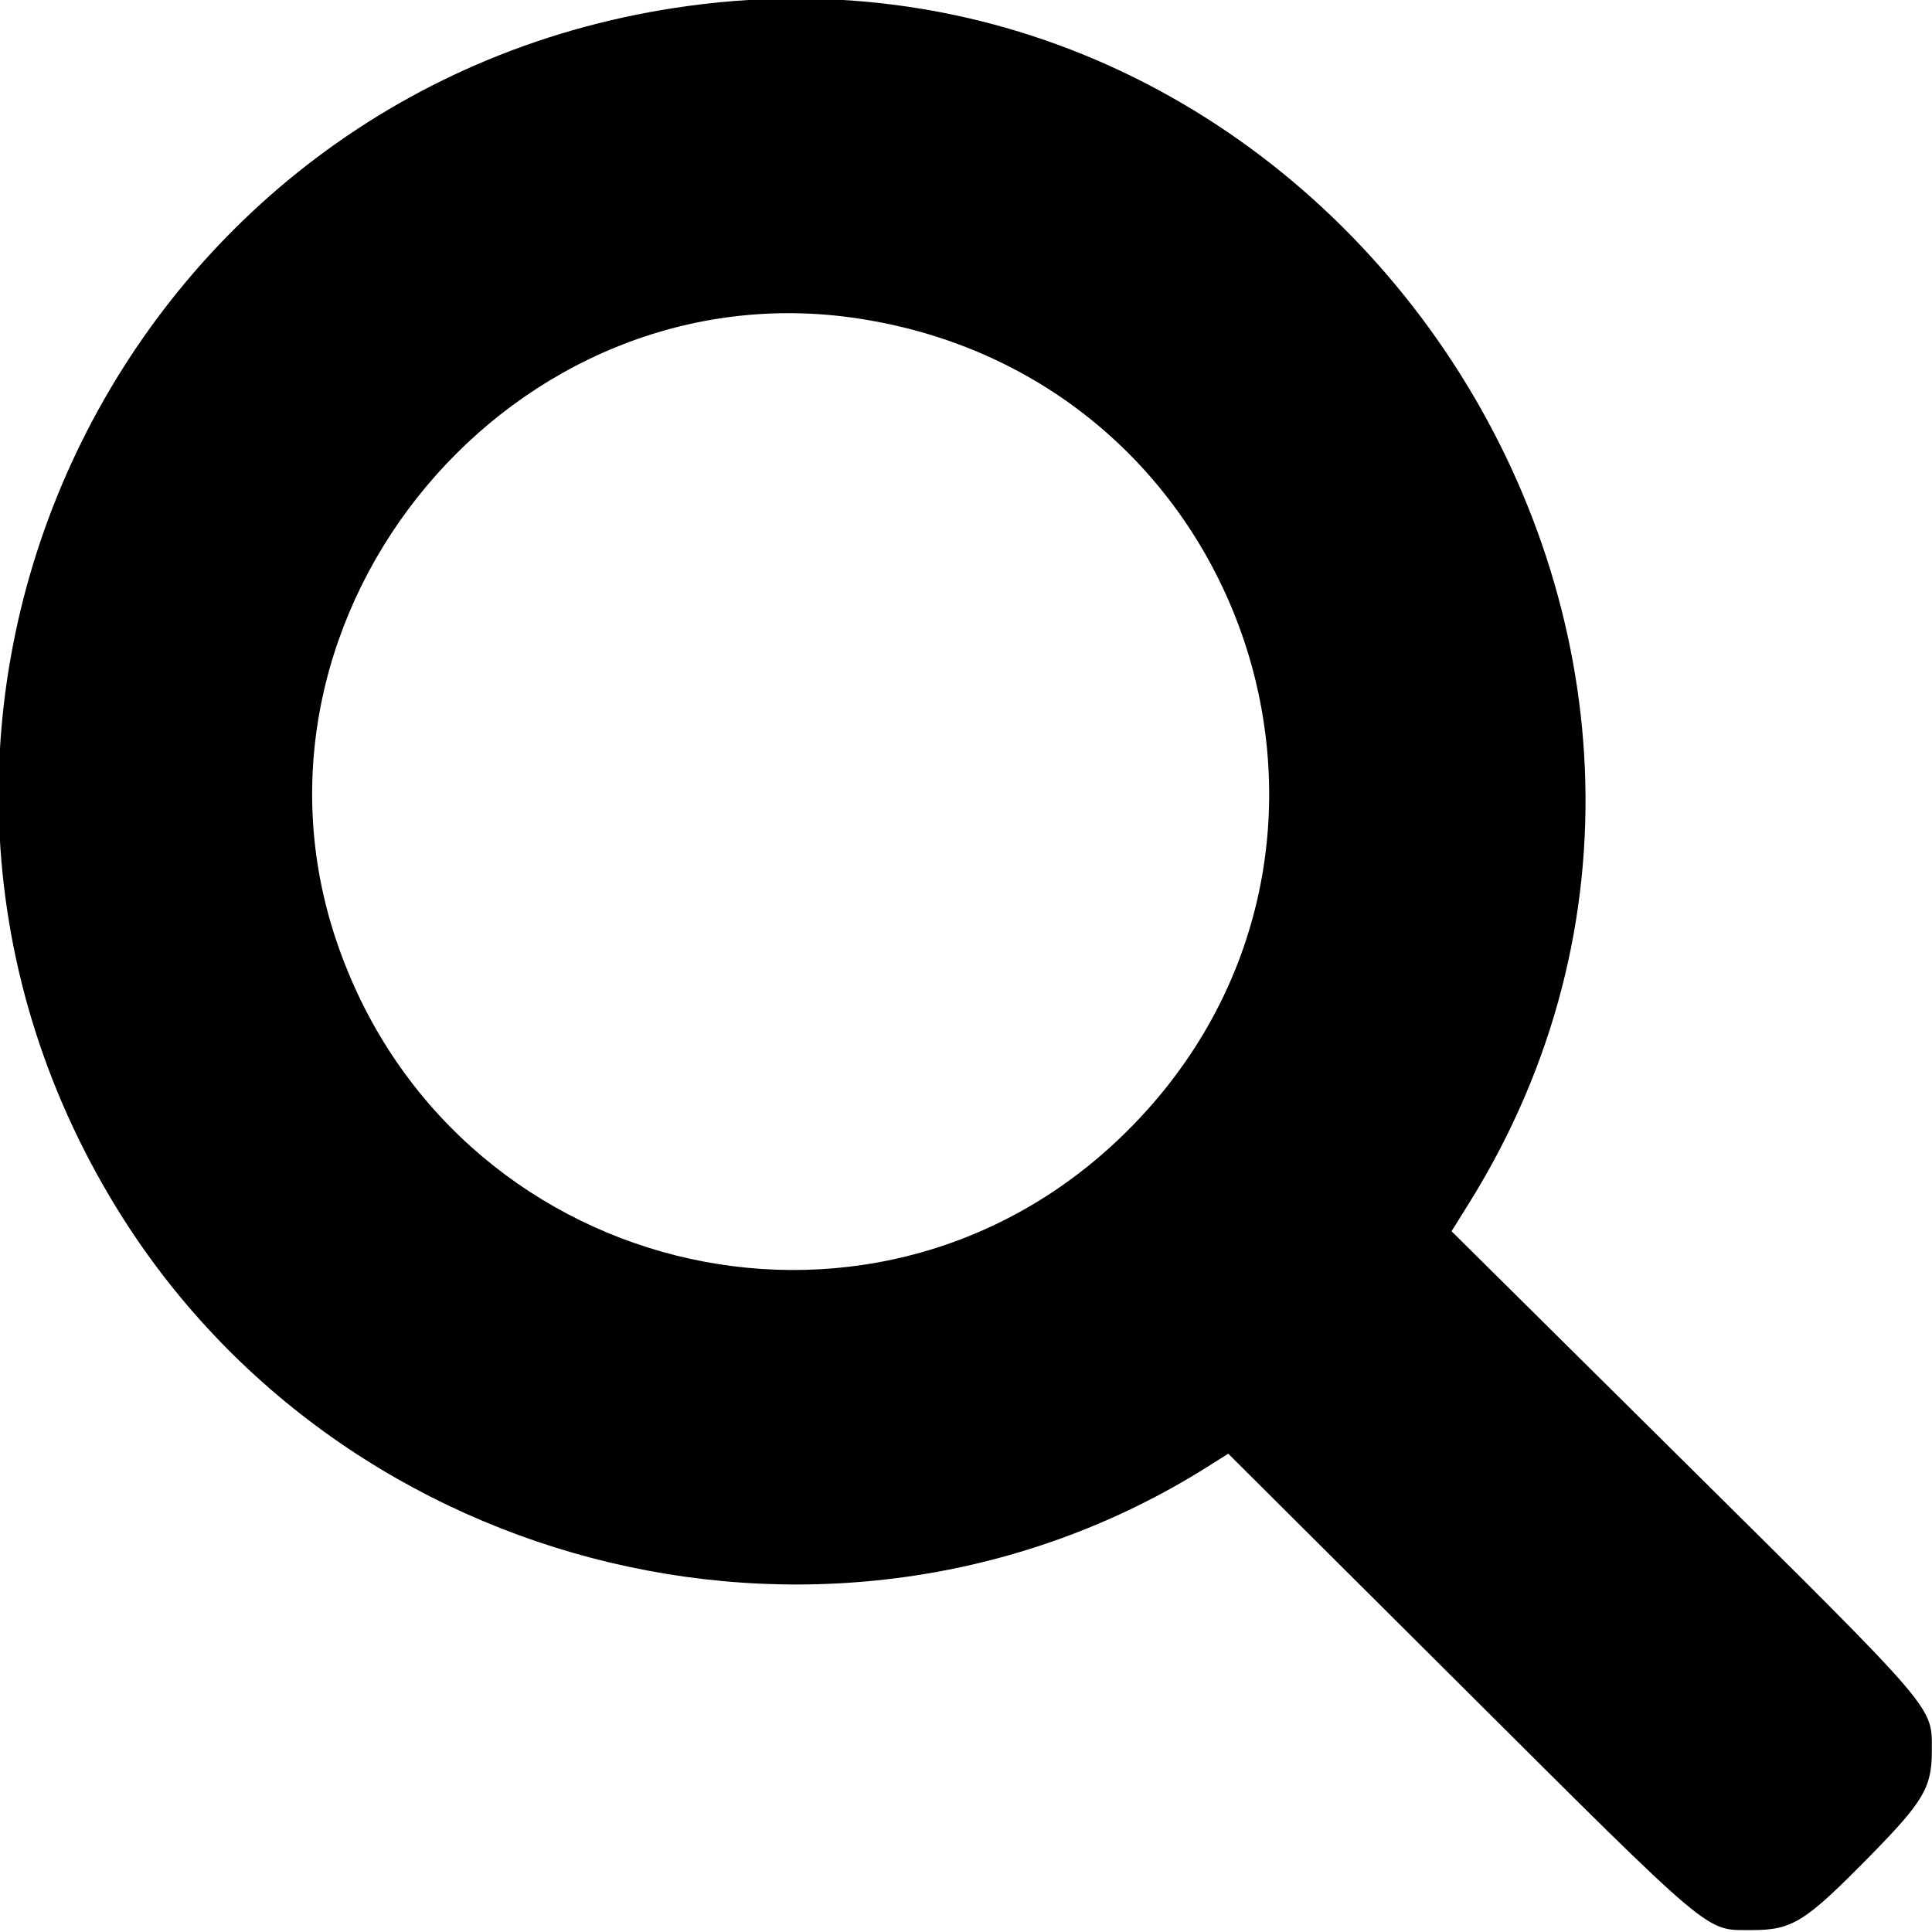
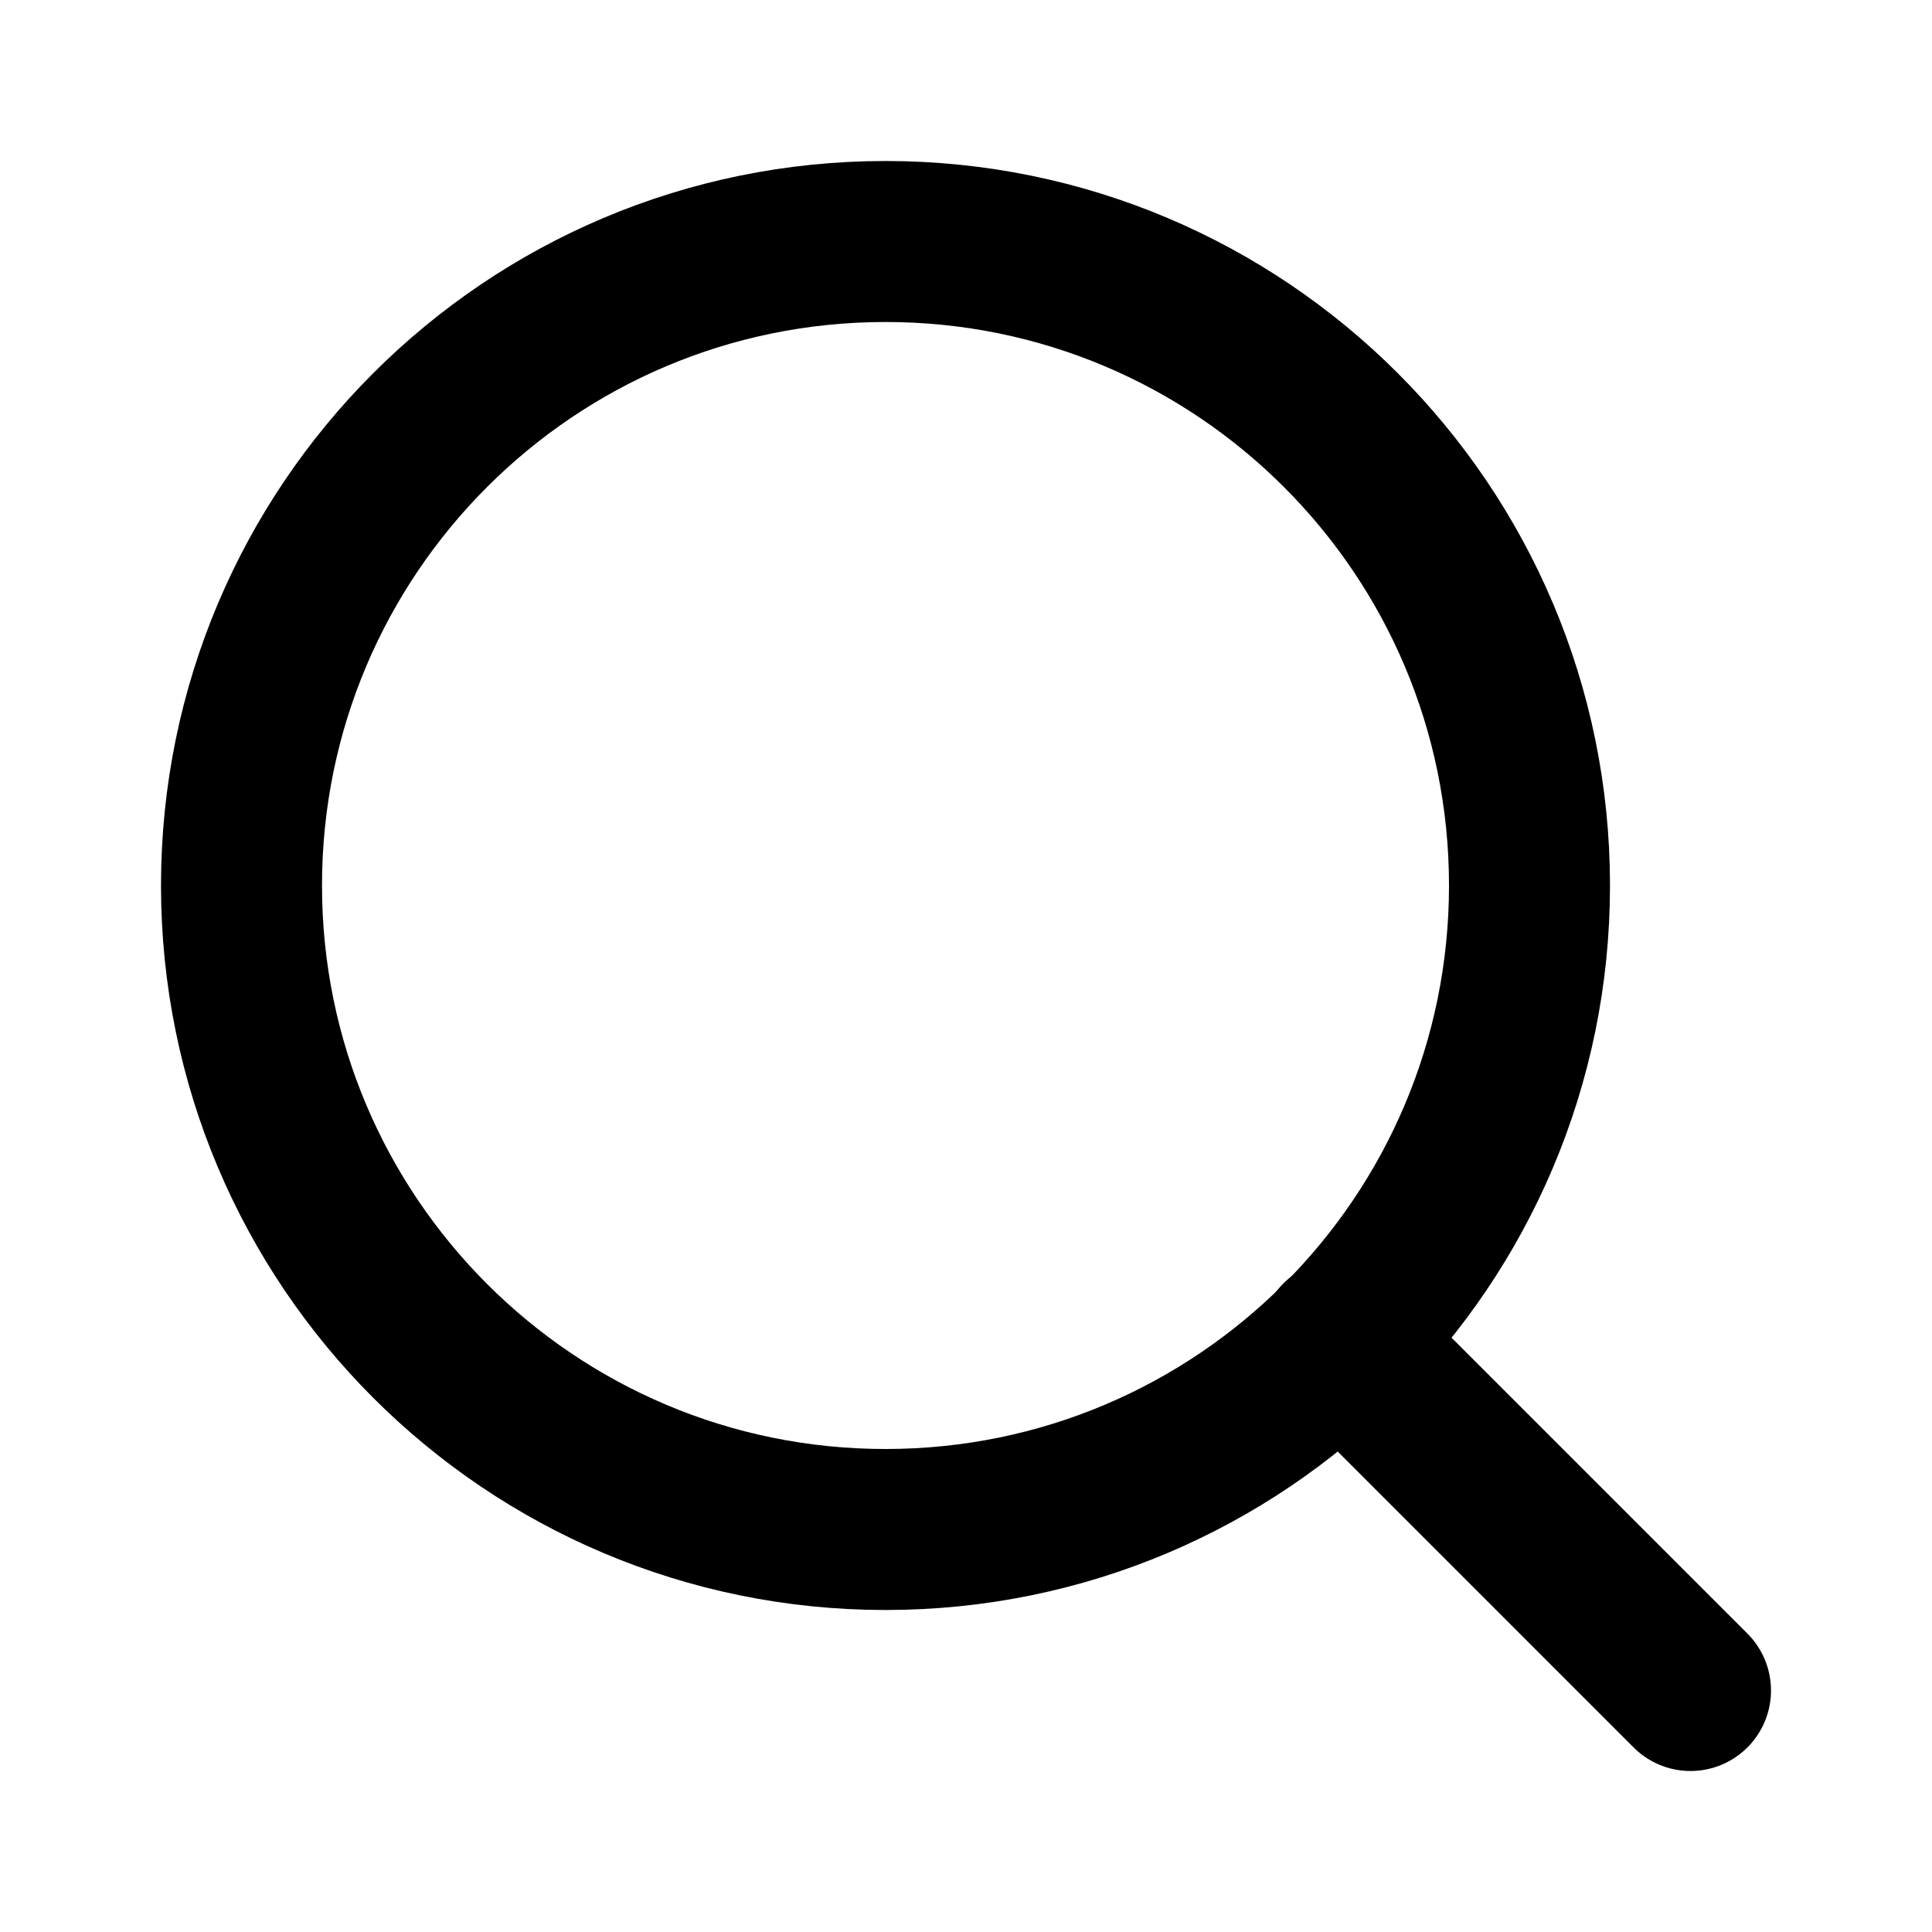
- <svg xmlns="http://www.w3.org/2000/svg" id="svg" width="400" height="400" viewBox="0, 0, 400,400">
-   <g id="svgg">
-     <path id="path0" d="M142.578 1.222 C 24.659 17.242,-37.993 148.772,24.078 250.000 C 71.190 326.831,174.353 351.343,250.000 303.679 L 254.297 300.972 302.344 348.834 C 355.274 401.562,352.938 399.593,362.600 399.603 C 371.131 399.611,373.697 397.999,387.396 384.027 C 398.279 372.928,399.966 370.039,399.966 362.500 C 399.966 353.163,401.510 354.966,348.710 302.654 L 300.527 254.917 304.139 249.122 C 375.899 133.988,277.433 -17.098,142.578 1.222 M177.734 65.945 C 259.774 78.464,291.683 178.323,231.935 235.567 C 179.621 285.688,93.073 263.987,69.680 194.885 C 46.531 126.503,106.402 55.060,177.734 65.945 " stroke="none" fill="#000000" fill-rule="evenodd" />
-   </g>
+ <svg xmlns="http://www.w3.org/2000/svg" width="24" height="24" viewBox="0 0 24 24" fill="none" stroke="currentColor" stroke-width="2" stroke-linecap="round" stroke-linejoin="round" class="feather feather-search">
+   <circle cx="11" cy="11" r="8" />
+   <line x1="21" y1="21" x2="16.65" y2="16.65" />
</svg>
